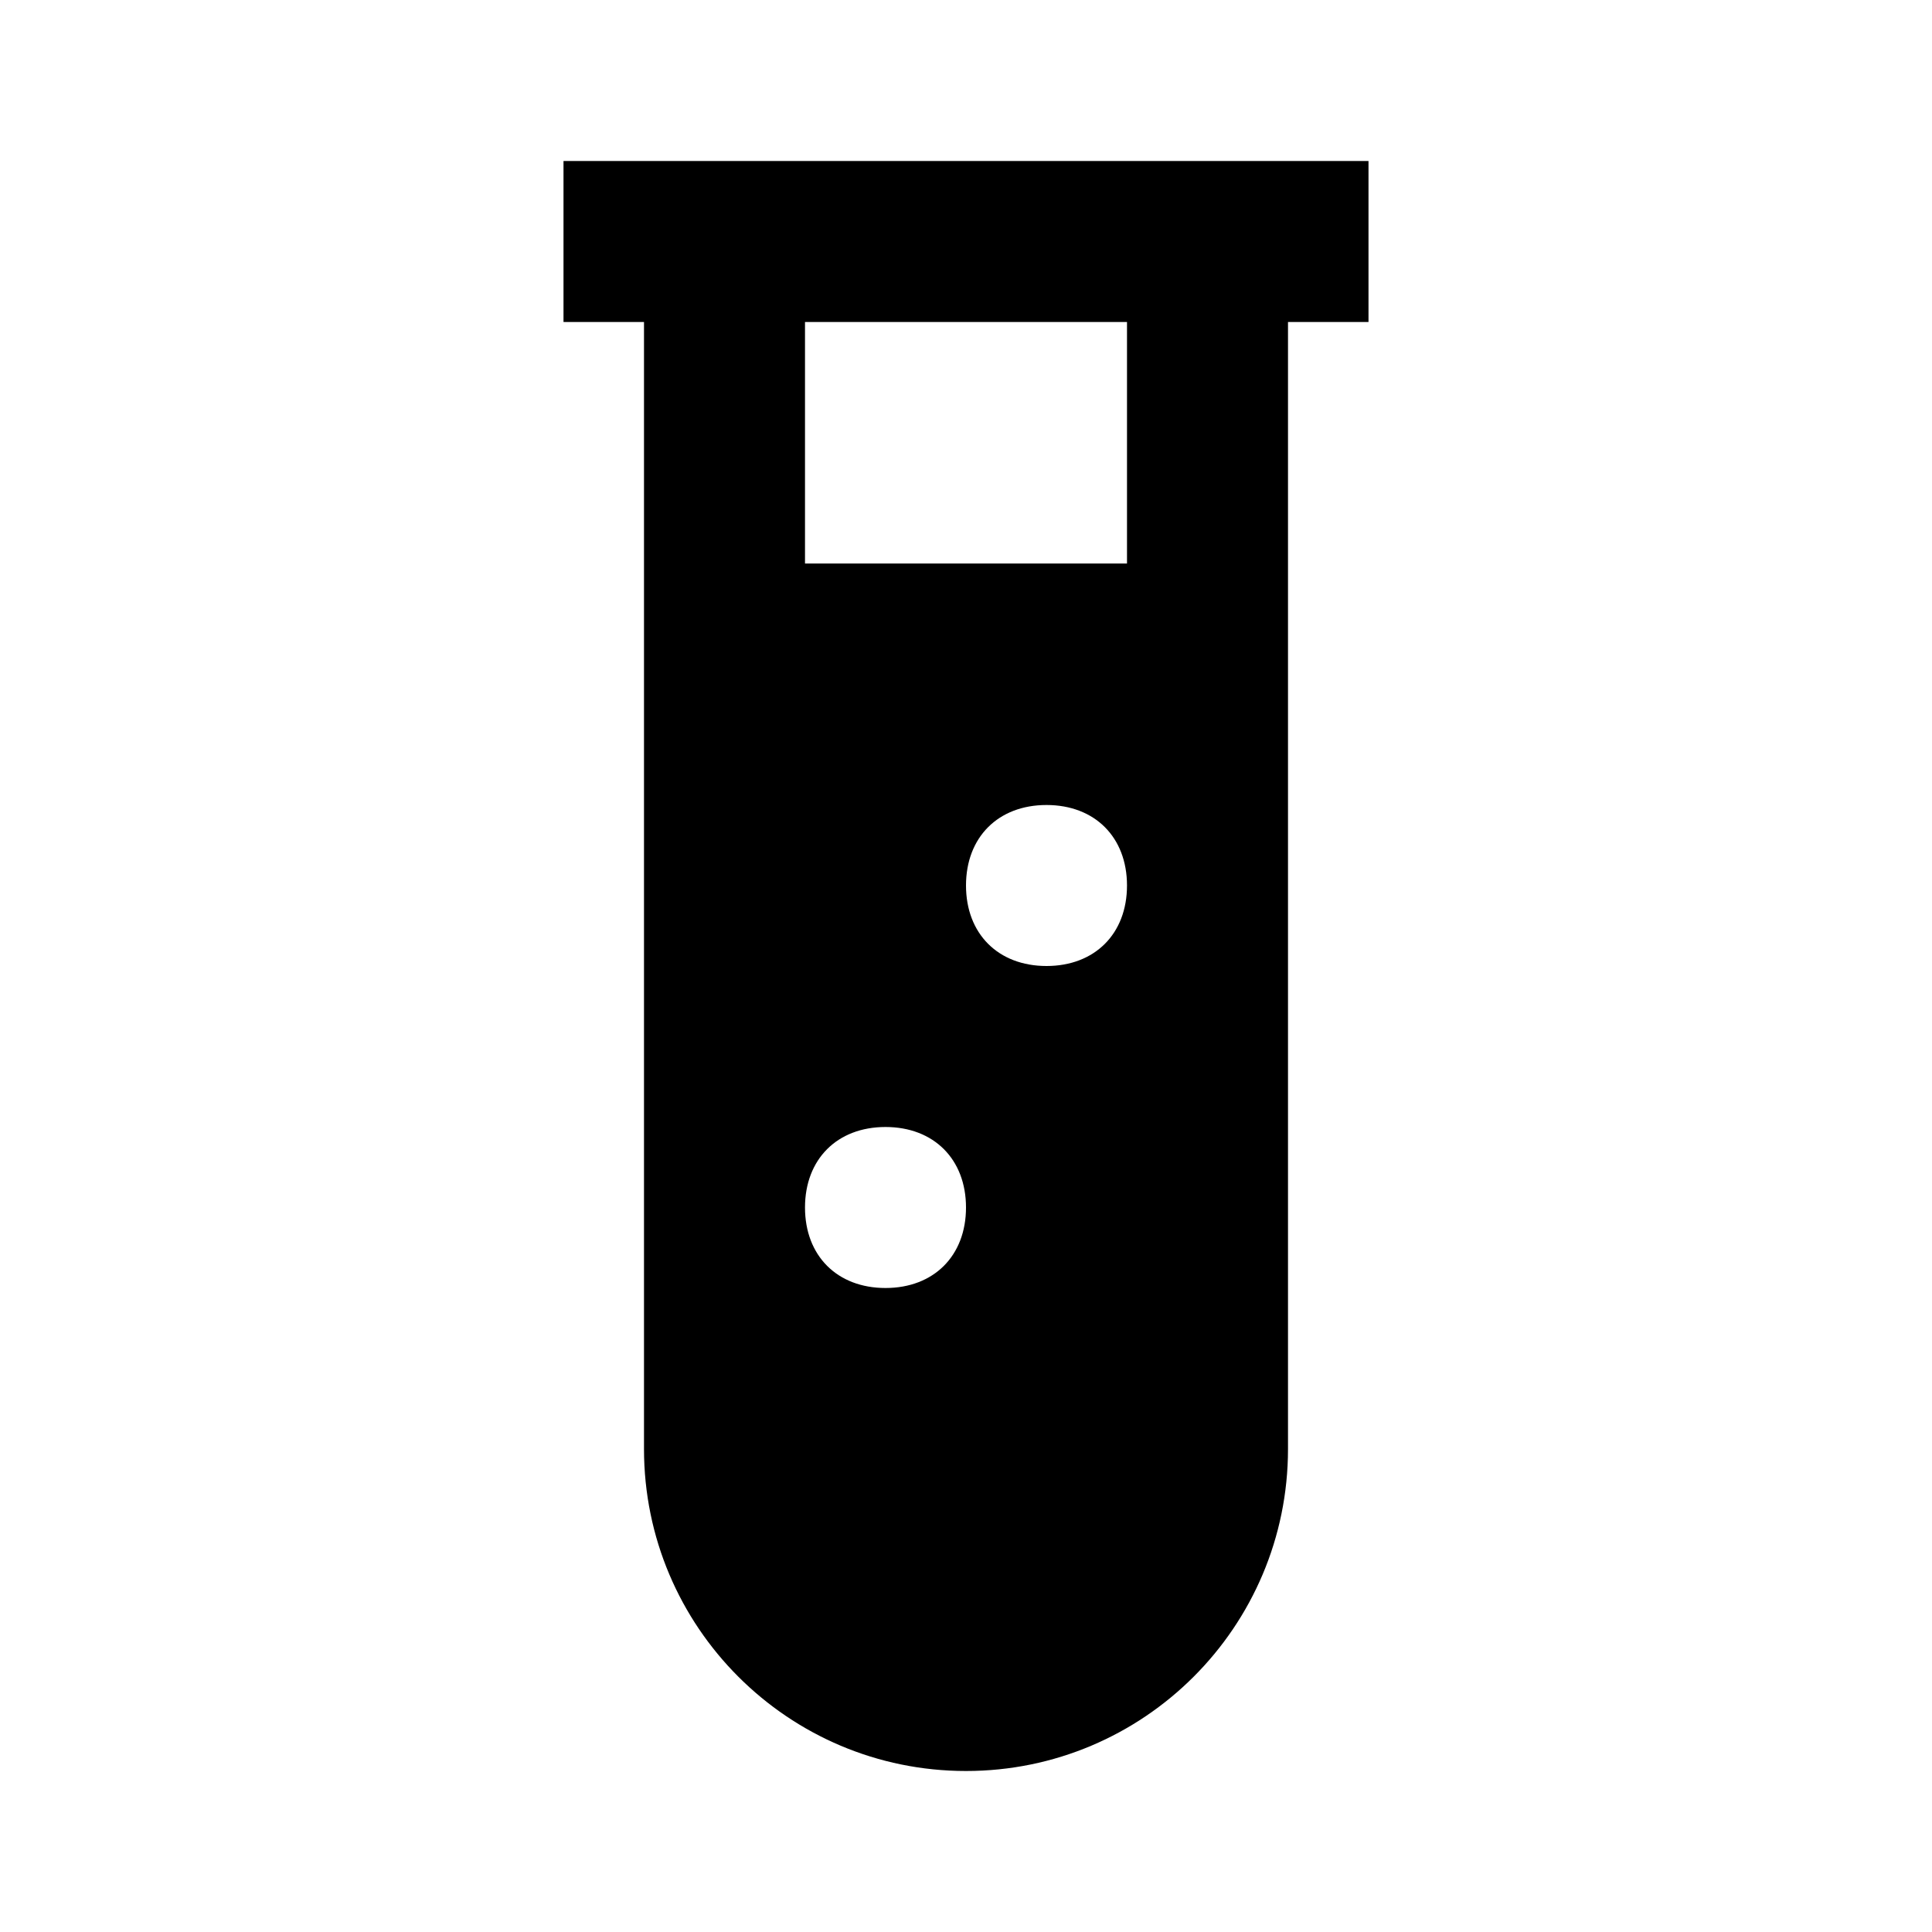
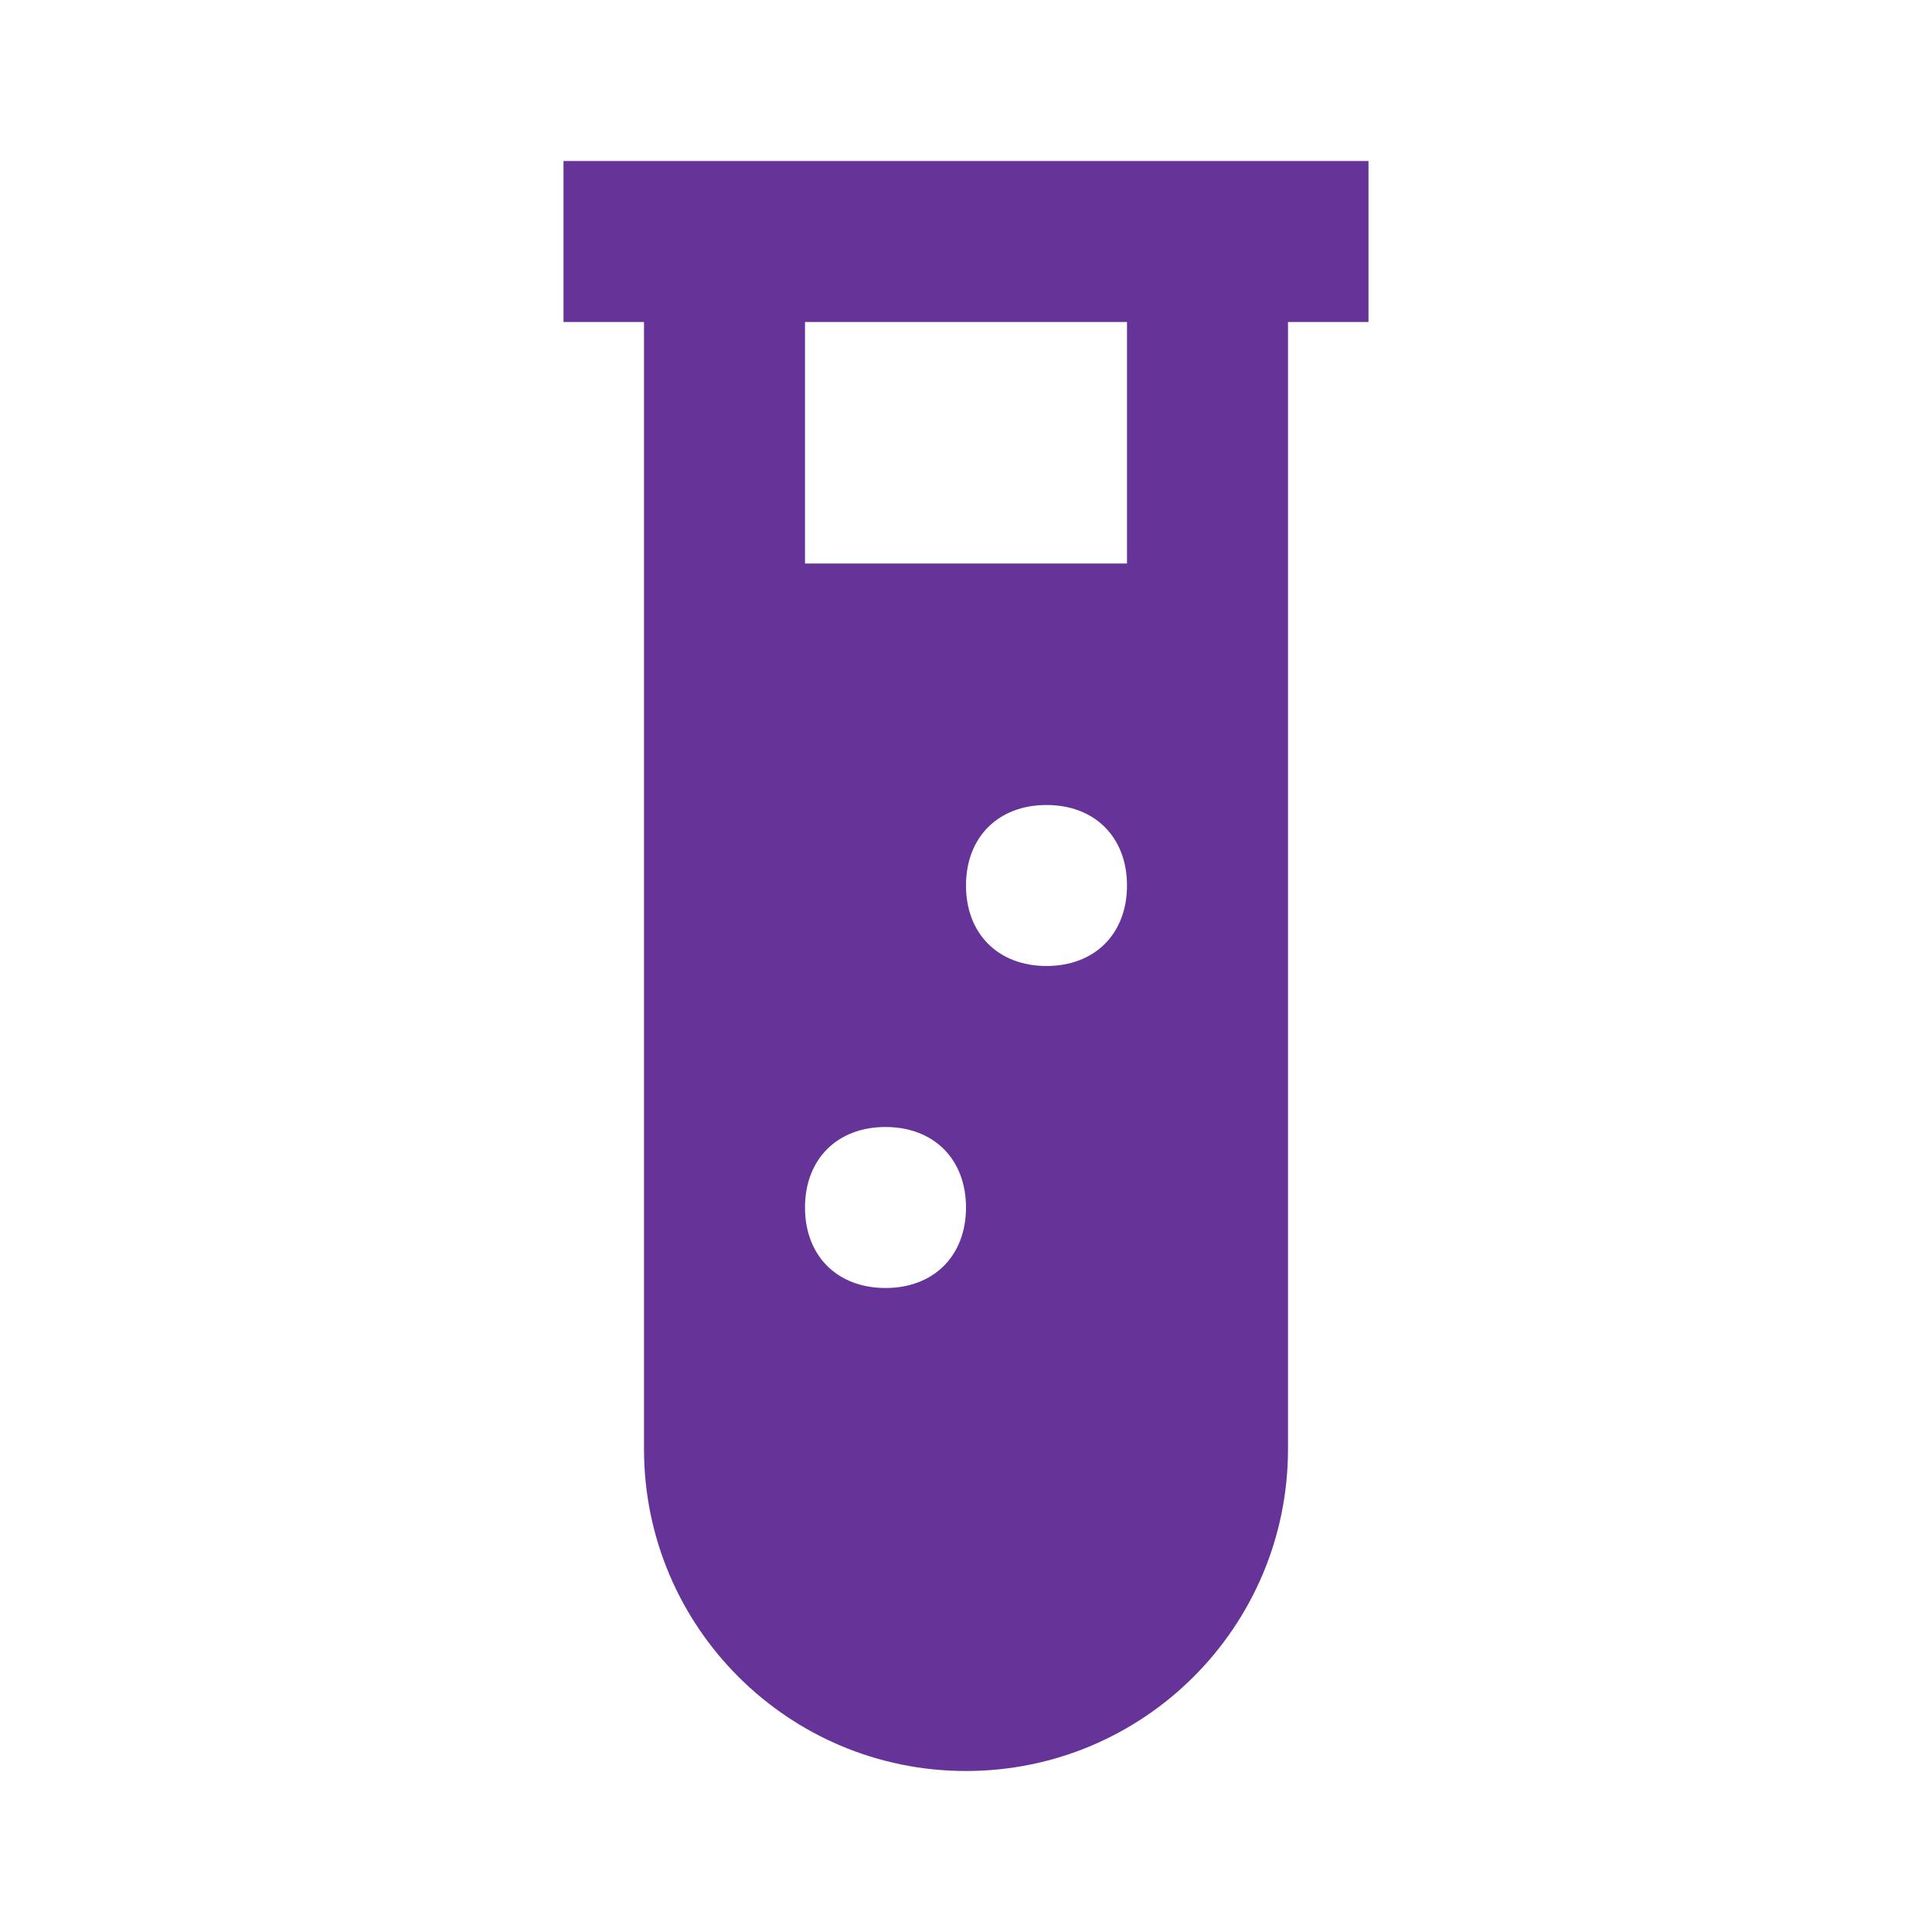
- <svg xmlns="http://www.w3.org/2000/svg" viewBox="0 0 24 24">
-   <path d="M7 2v2h1v14a4 4 0 0 0 4 4 4 4 0 0 0 4-4V4h1V2H7m4 14c-.6 0-1-.4-1-1s.4-1 1-1 1 .4 1 1-.4 1-1 1m2-4c-.6 0-1-.4-1-1s.4-1 1-1 1 .4 1 1-.4 1-1 1m1-5h-4V4h4v3Z" />
+ <svg xmlns="http://www.w3.org/2000/svg" width="24" height="24" viewBox="0 0 24 24">
+   <path fill="RebeccaPurple" d="M7 2v2h1v14a4 4 0 0 0 4 4 4 4 0 0 0 4-4V4h1V2H7m4 14c-.6 0-1-.4-1-1s.4-1 1-1 1 .4 1 1-.4 1-1 1m2-4c-.6 0-1-.4-1-1s.4-1 1-1 1 .4 1 1-.4 1-1 1m1-5h-4V4h4v3Z" />
</svg>
